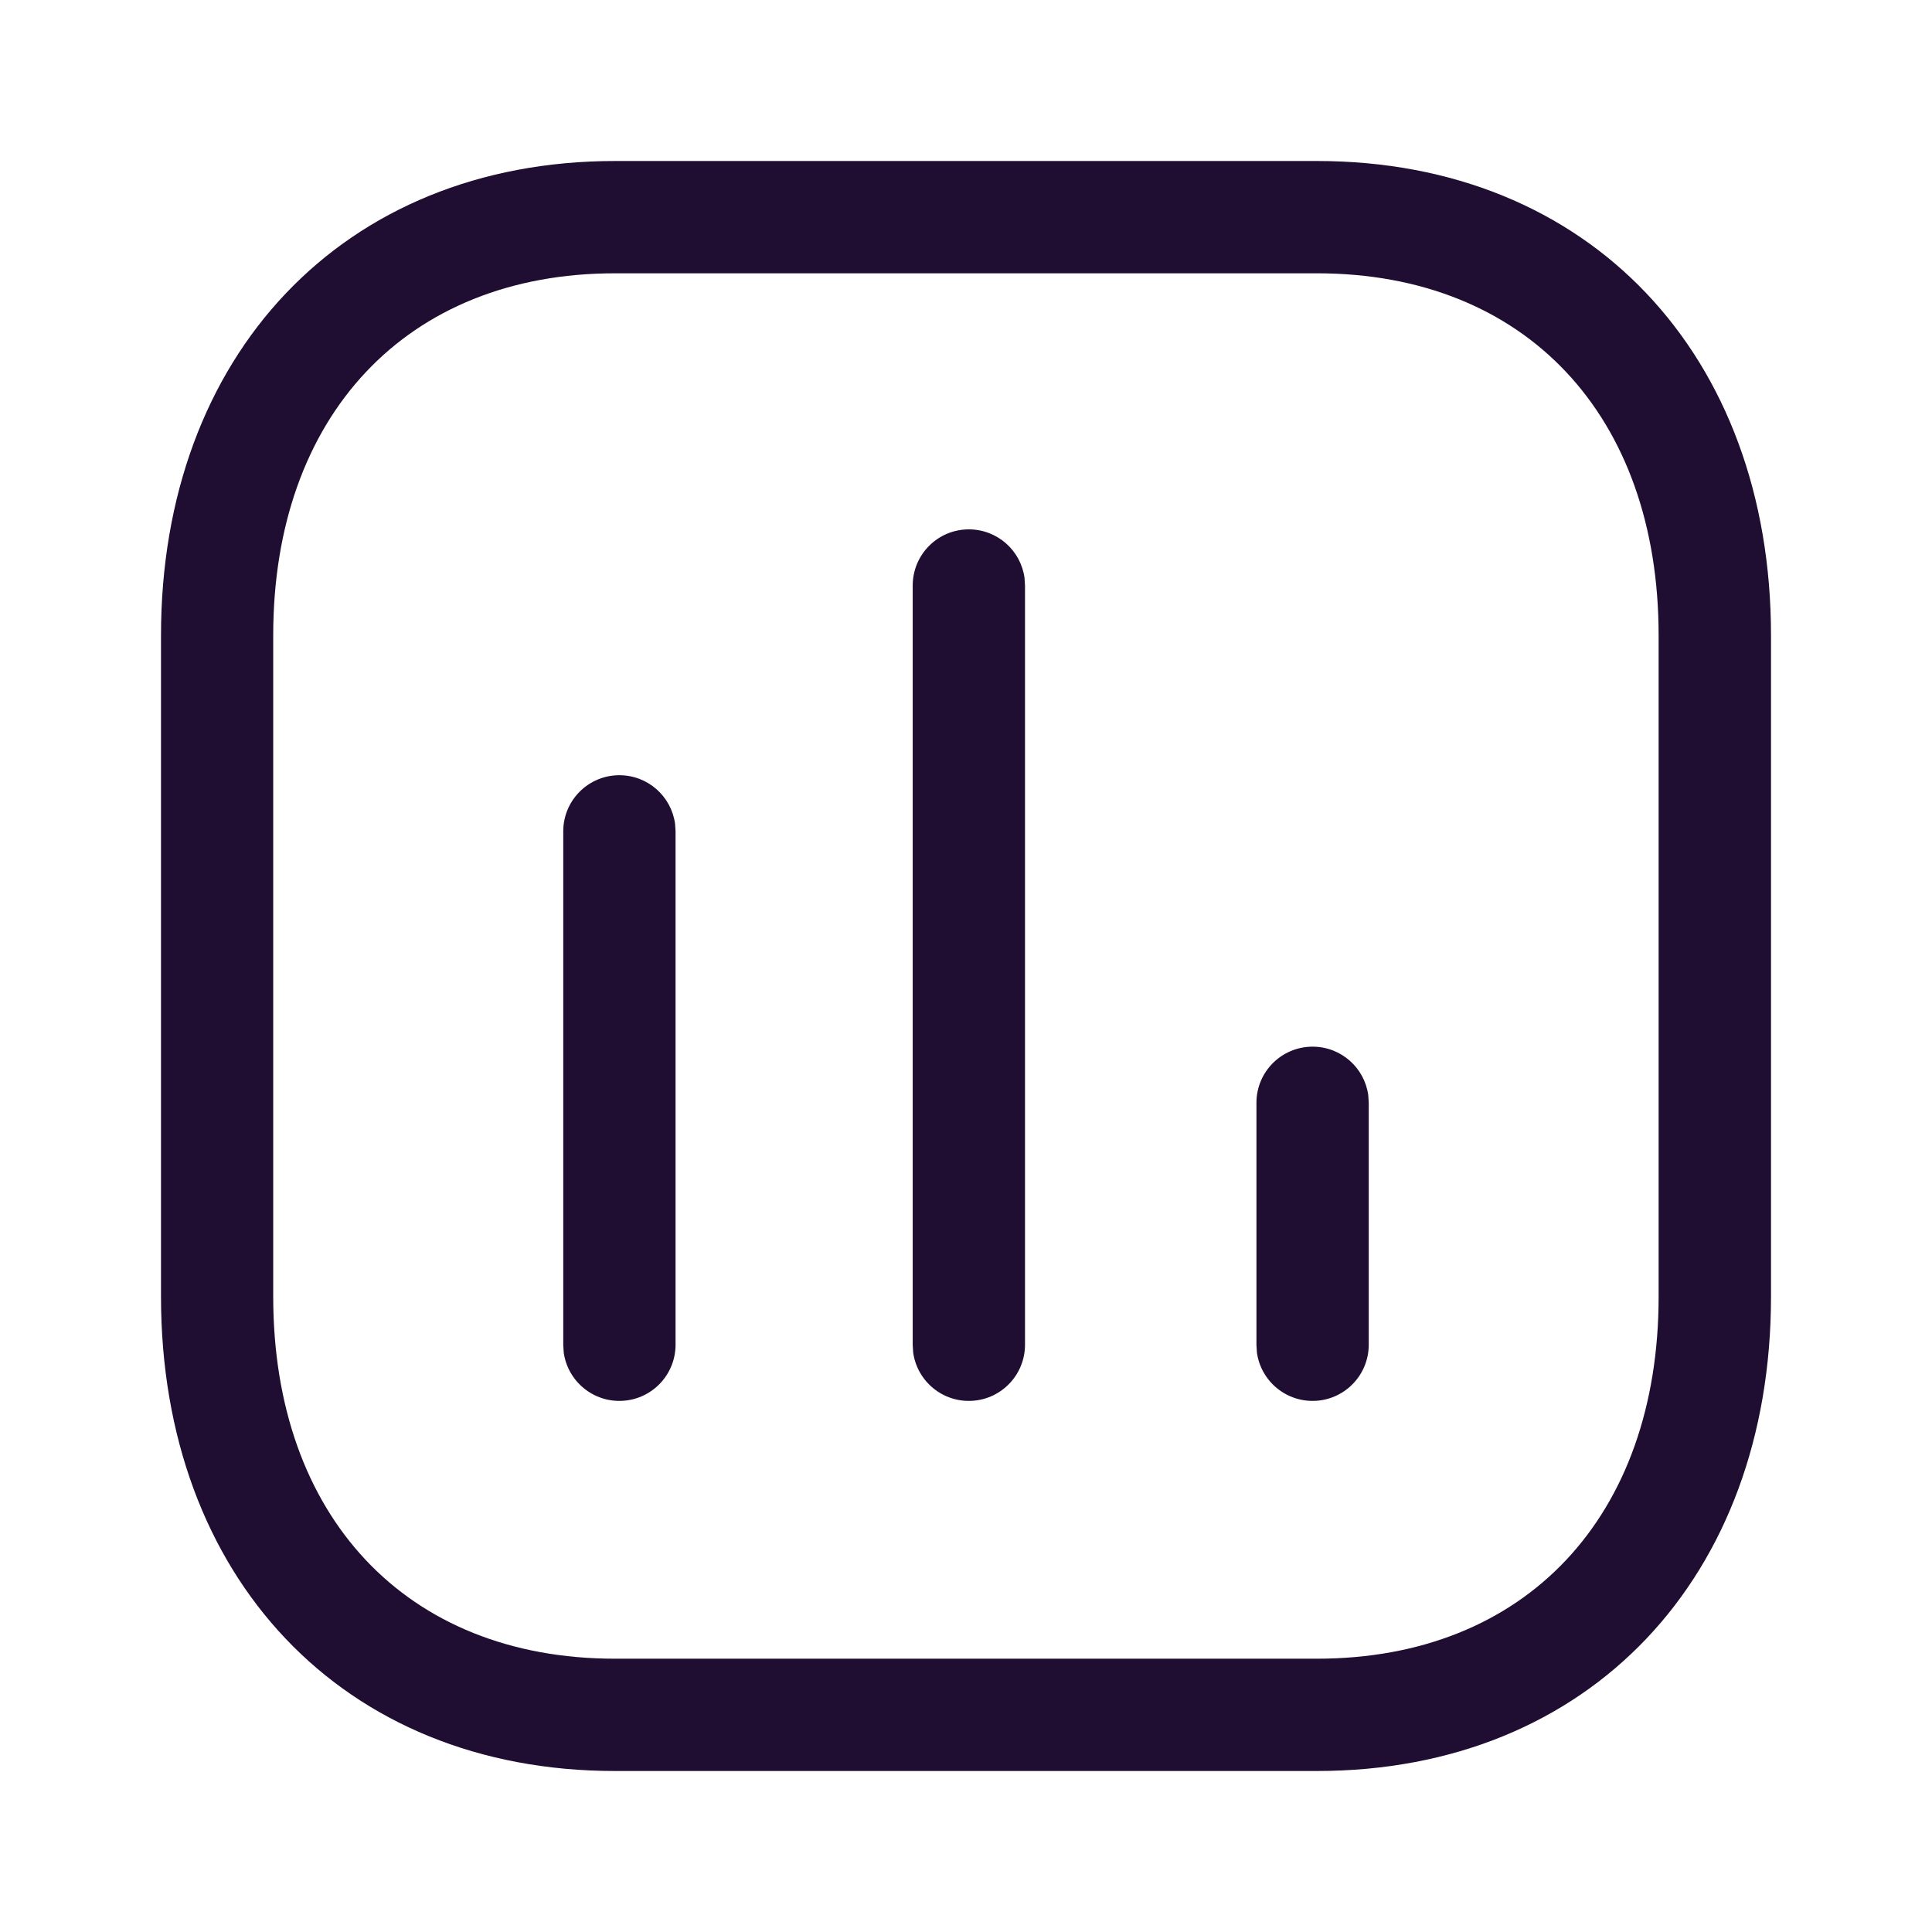
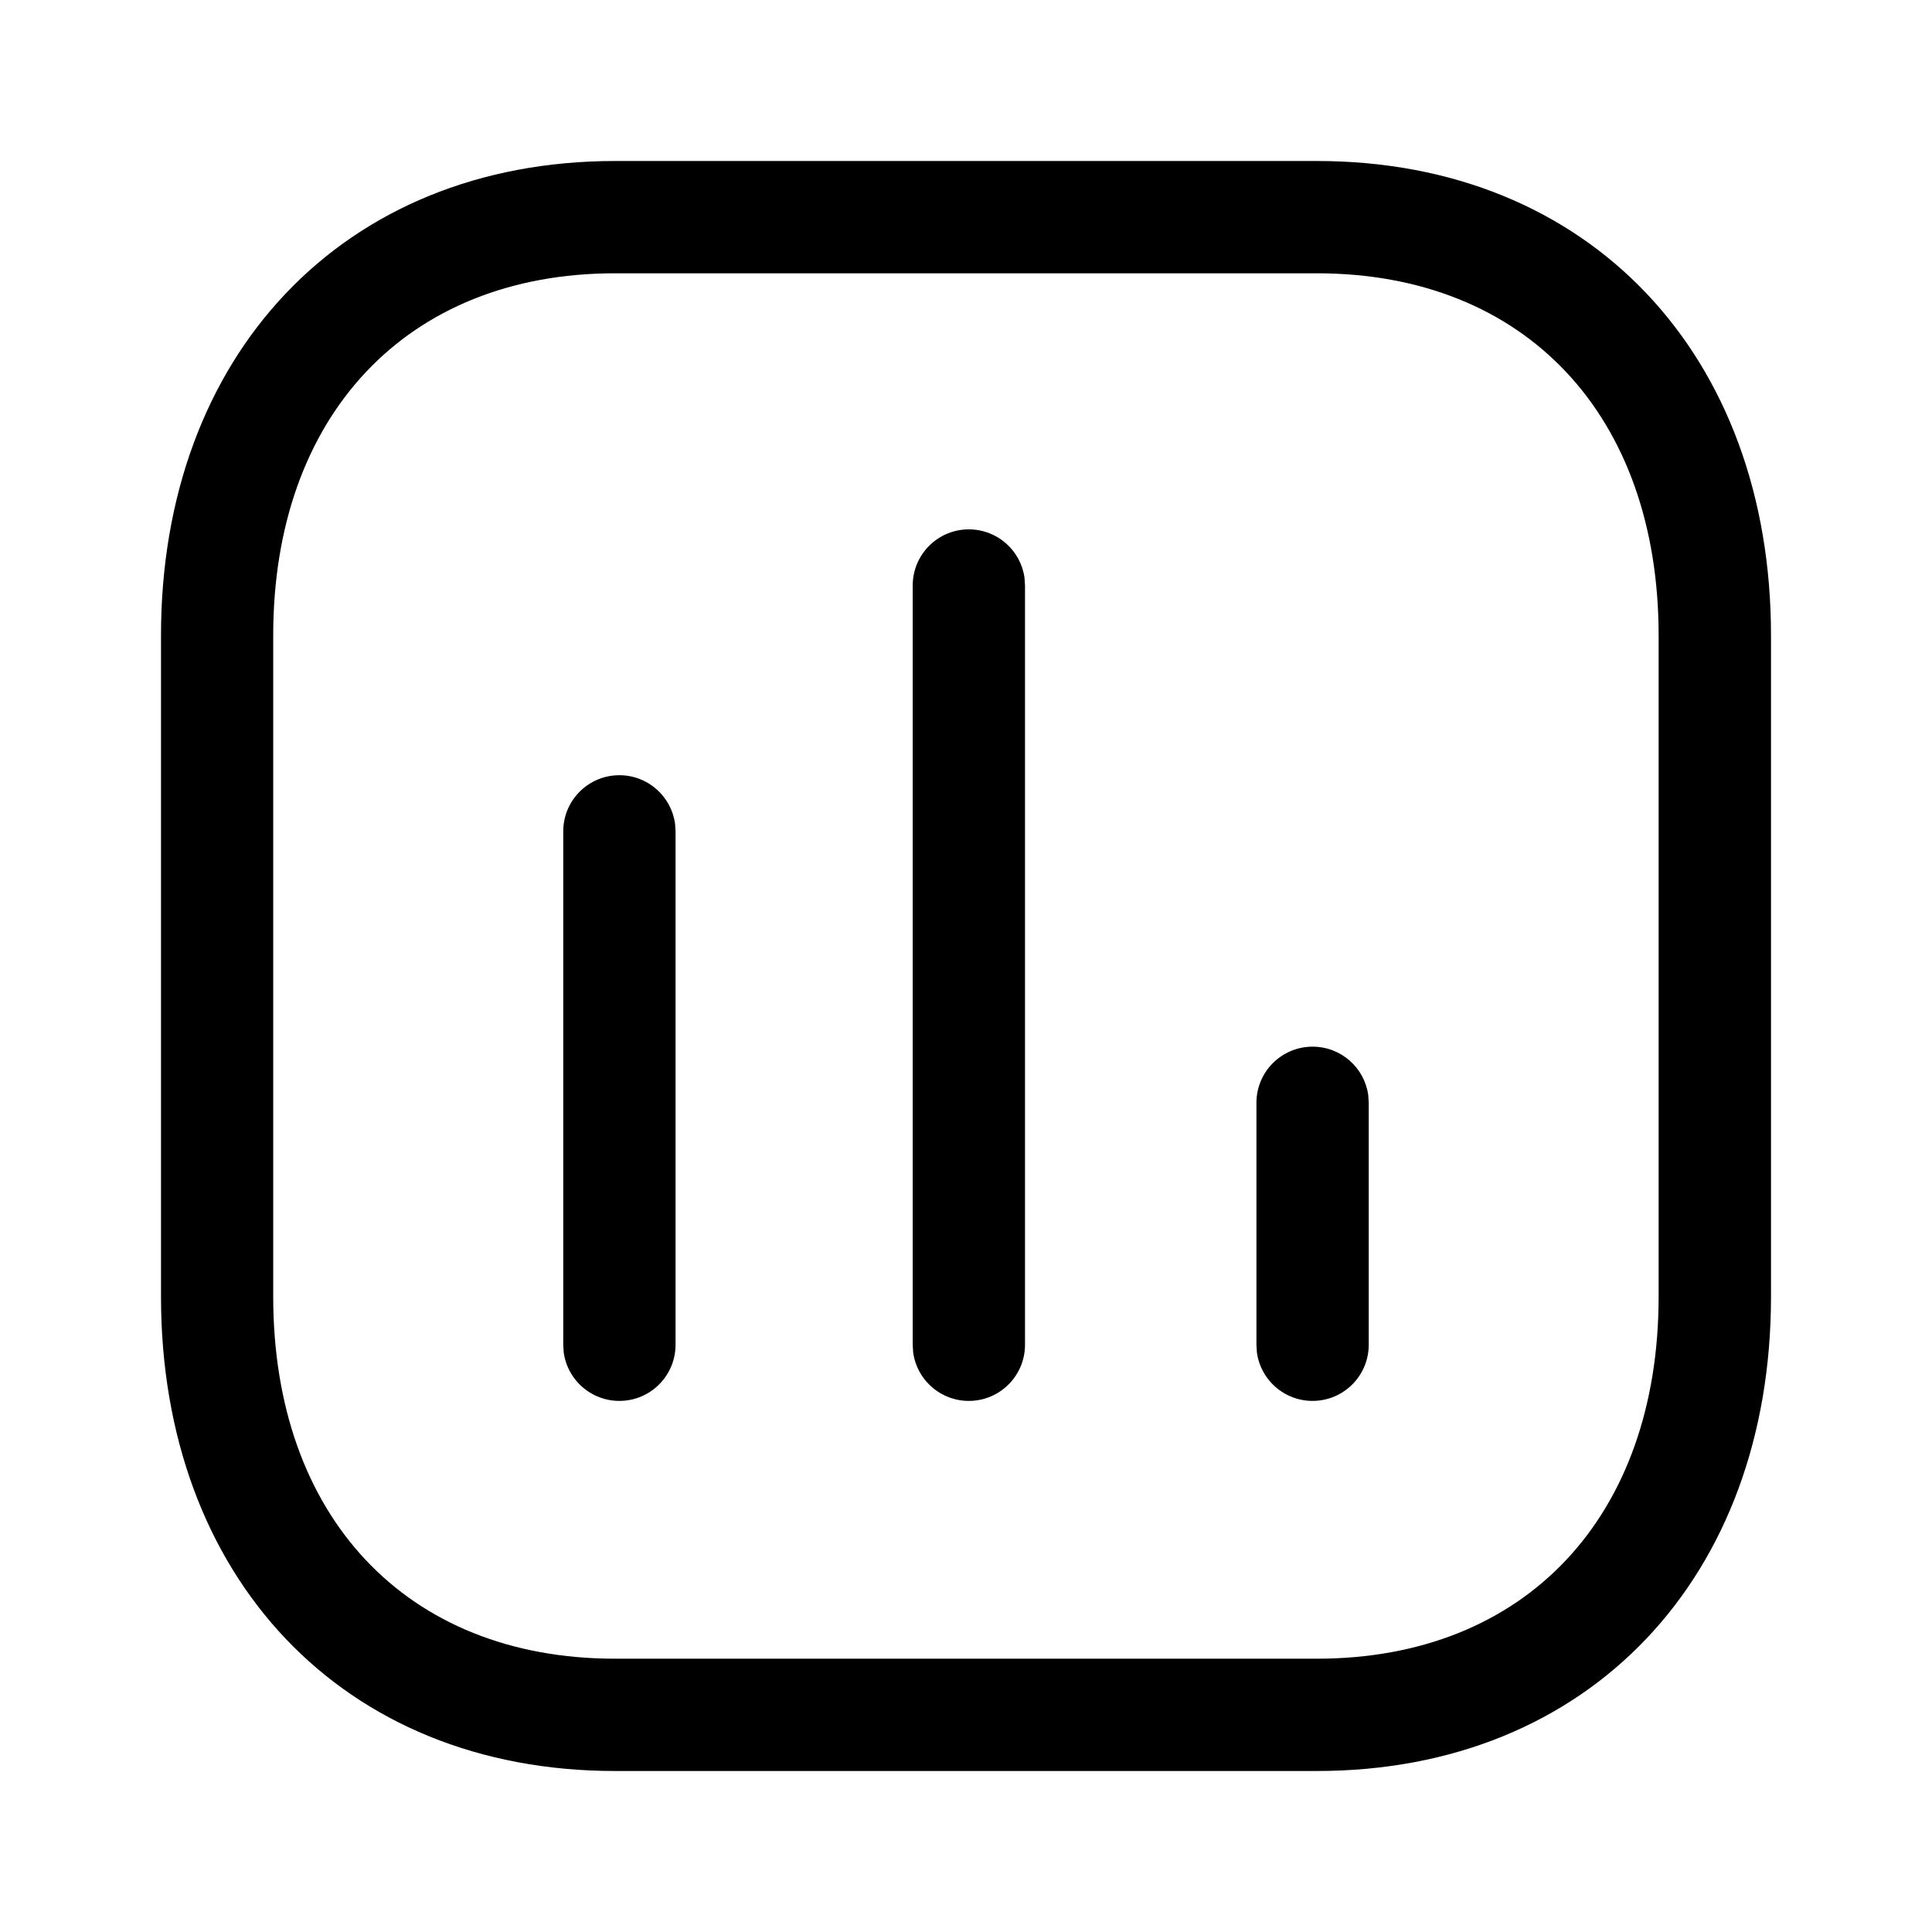
<svg xmlns="http://www.w3.org/2000/svg" class="icon" viewBox="0 0 1024 1024" version="1.1" width="200" height="200">
  <defs>
    <style type="text/css" />
  </defs>
-   <path d="M697.984 85.333C842.667 85.333 938.667 188.459 938.667 336.768v350.464C938.667 835.541 842.667 938.667 697.984 938.667H325.973C181.333 938.667 85.333 835.541 85.333 687.232V336.768C85.333 188.587 181.589 85.333 326.016 85.333z m0 59.52H325.973c-110.592 0-181.163 75.691-181.163 191.915v350.464c0 116.352 70.357 191.915 181.163 191.915h371.968c110.805 0 181.163-75.52 181.163-191.915V336.768c0-116.352-70.357-191.915-181.163-191.915zM328.277 410.88c15.104 0 27.52 11.179 29.525 25.728l0.256 4.011v272.299a29.781 29.781 0 0 1-59.264 4.011l-0.256-4.011v-272.299c0-16.427 13.312-29.739 29.739-29.739z m185.216-130.304c15.104 0 27.563 11.179 29.525 25.728l0.256 4.053v402.56a29.781 29.781 0 0 1-59.264 4.011l-0.256-4.011V310.357c0-16.469 13.312-29.781 29.739-29.781z m182.187 274.176c15.104 0 27.563 11.179 29.525 25.728l0.256 4.011v128.427a29.781 29.781 0 0 1-59.264 4.011l-0.256-4.011v-128.427c0-16.427 13.312-29.739 29.781-29.739z" fill="#200E32" />
+   <path d="M697.984 85.333C842.667 85.333 938.667 188.459 938.667 336.768v350.464C938.667 835.541 842.667 938.667 697.984 938.667H325.973C181.333 938.667 85.333 835.541 85.333 687.232V336.768C85.333 188.587 181.589 85.333 326.016 85.333z m0 59.52H325.973c-110.592 0-181.163 75.691-181.163 191.915v350.464c0 116.352 70.357 191.915 181.163 191.915h371.968c110.805 0 181.163-75.52 181.163-191.915V336.768c0-116.352-70.357-191.915-181.163-191.915zM328.277 410.88c15.104 0 27.52 11.179 29.525 25.728l0.256 4.011v272.299a29.781 29.781 0 0 1-59.264 4.011l-0.256-4.011v-272.299c0-16.427 13.312-29.739 29.739-29.739z m185.216-130.304c15.104 0 27.563 11.179 29.525 25.728l0.256 4.053v402.56a29.781 29.781 0 0 1-59.264 4.011l-0.256-4.011V310.357c0-16.469 13.312-29.781 29.739-29.781z m182.187 274.176c15.104 0 27.563 11.179 29.525 25.728l0.256 4.011v128.427a29.781 29.781 0 0 1-59.264 4.011l-0.256-4.011v-128.427c0-16.427 13.312-29.739 29.781-29.739z" />
</svg>
